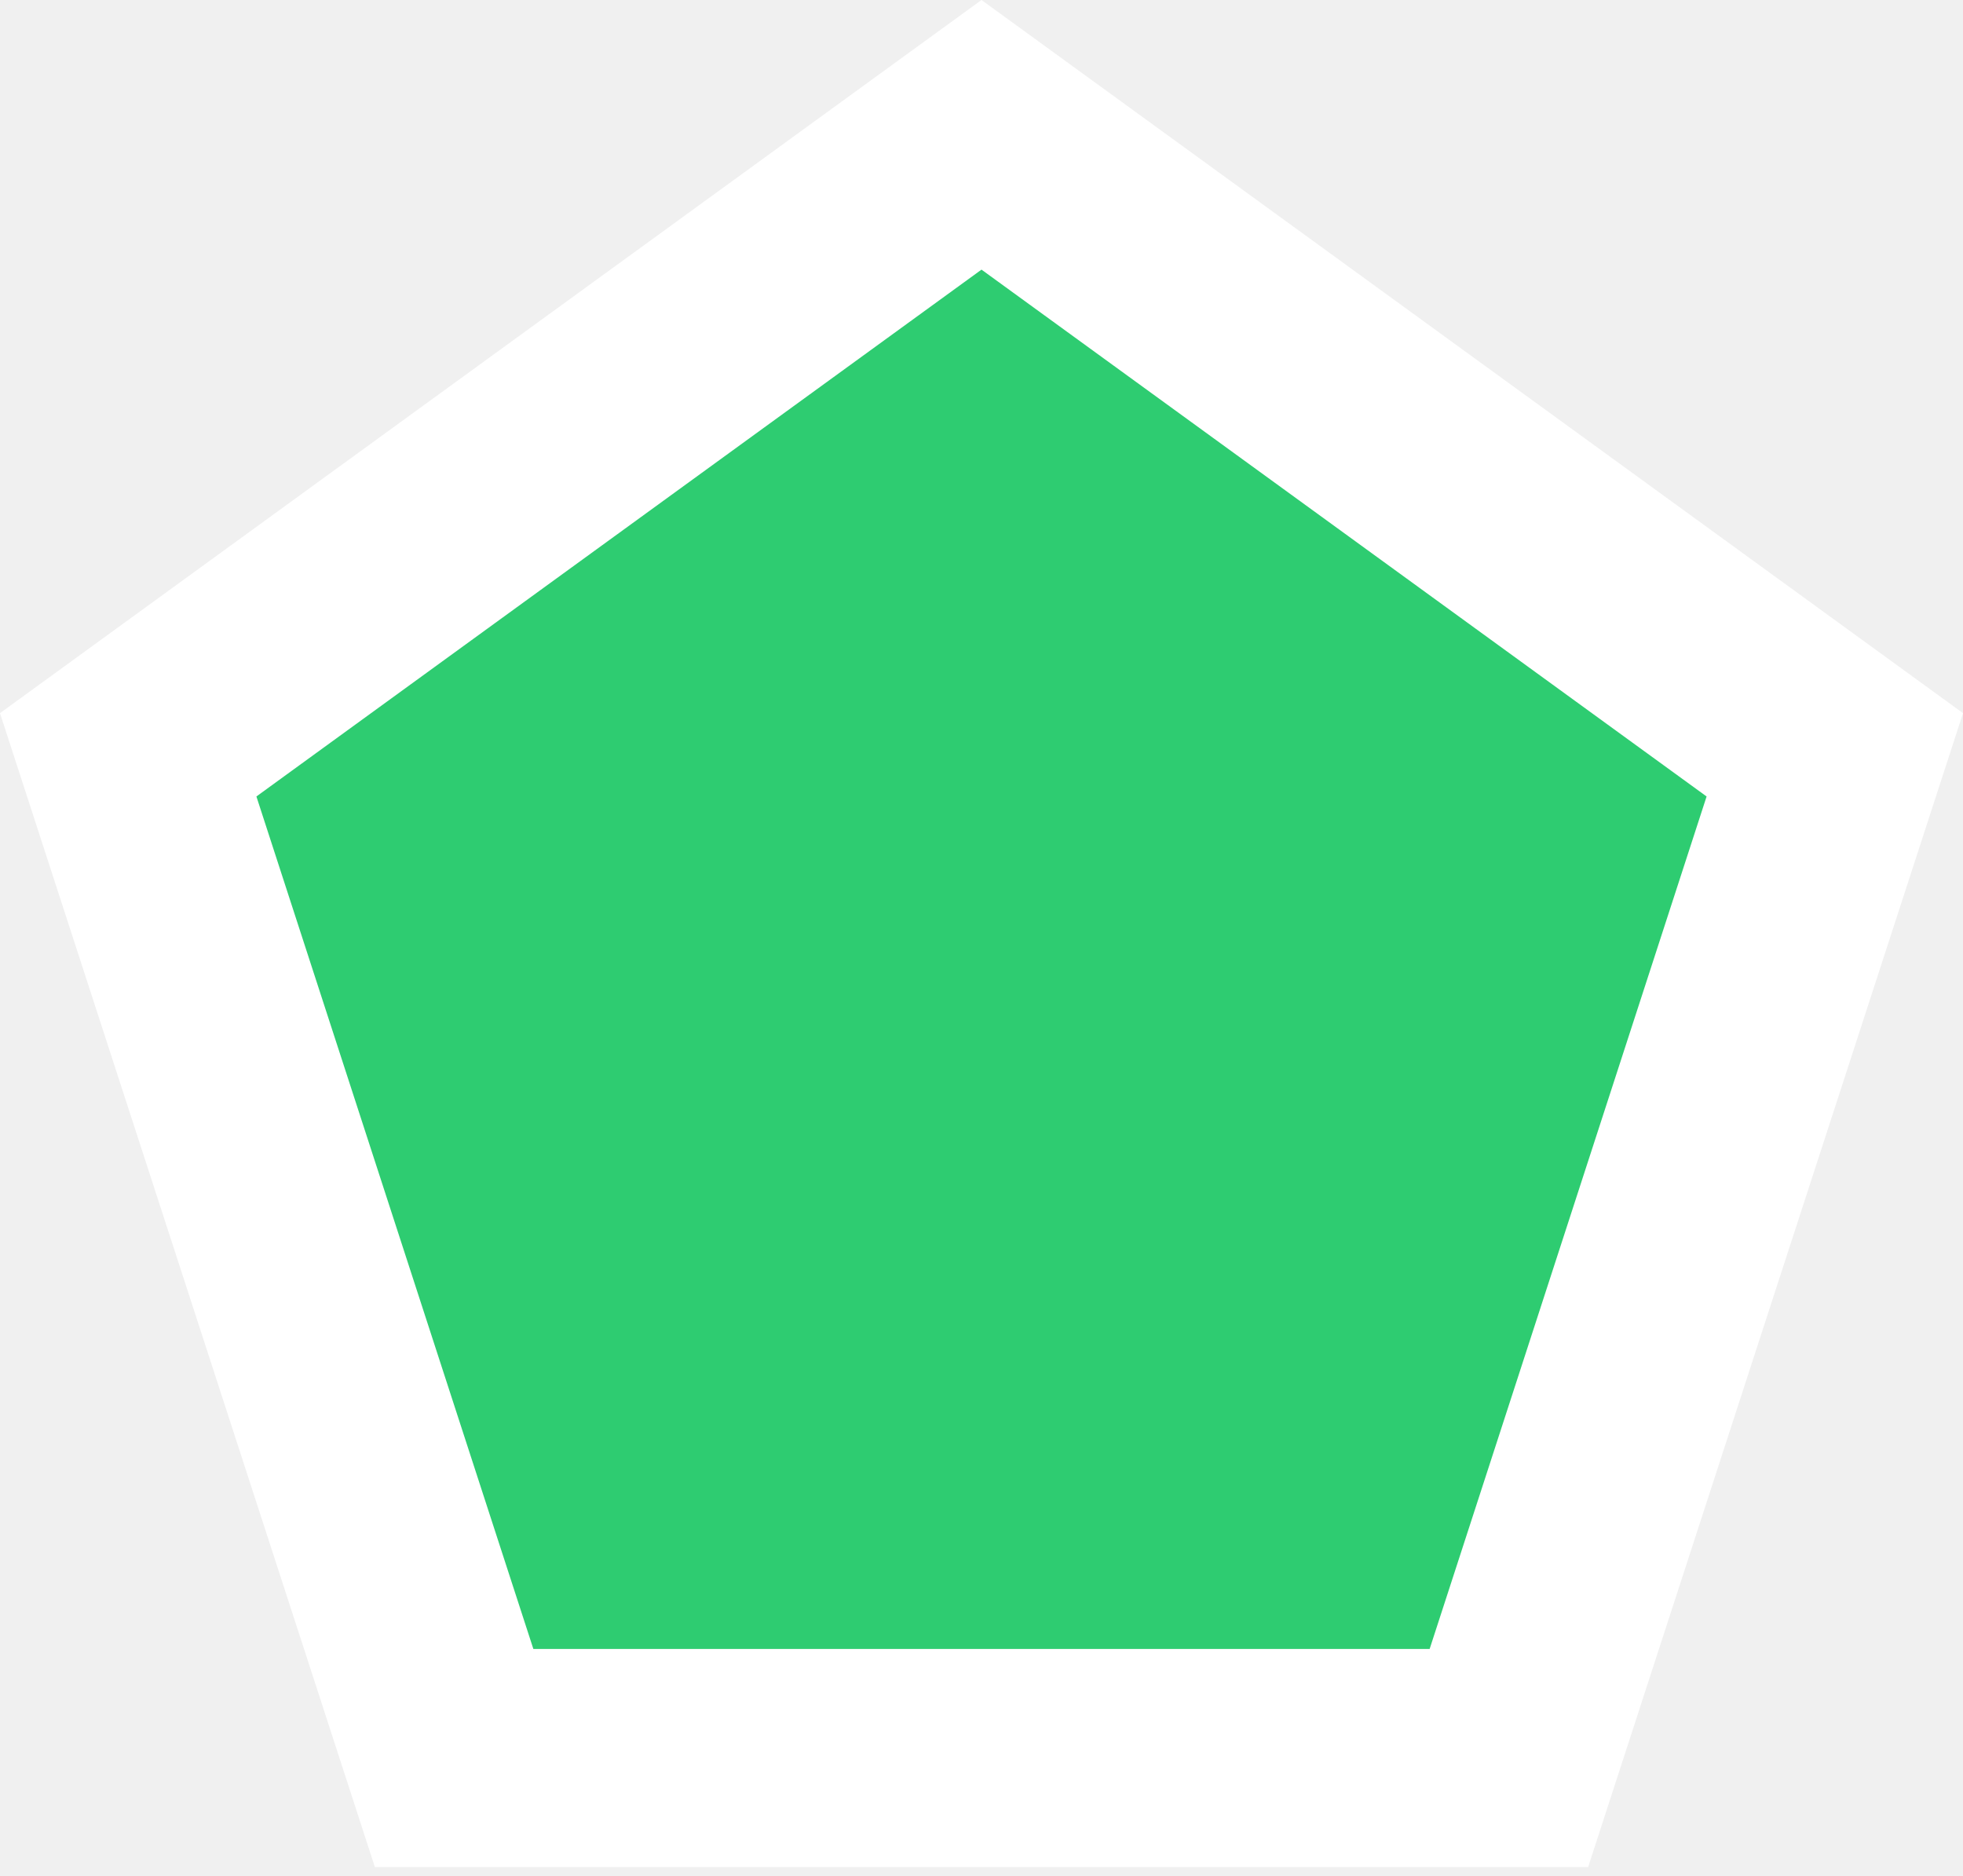
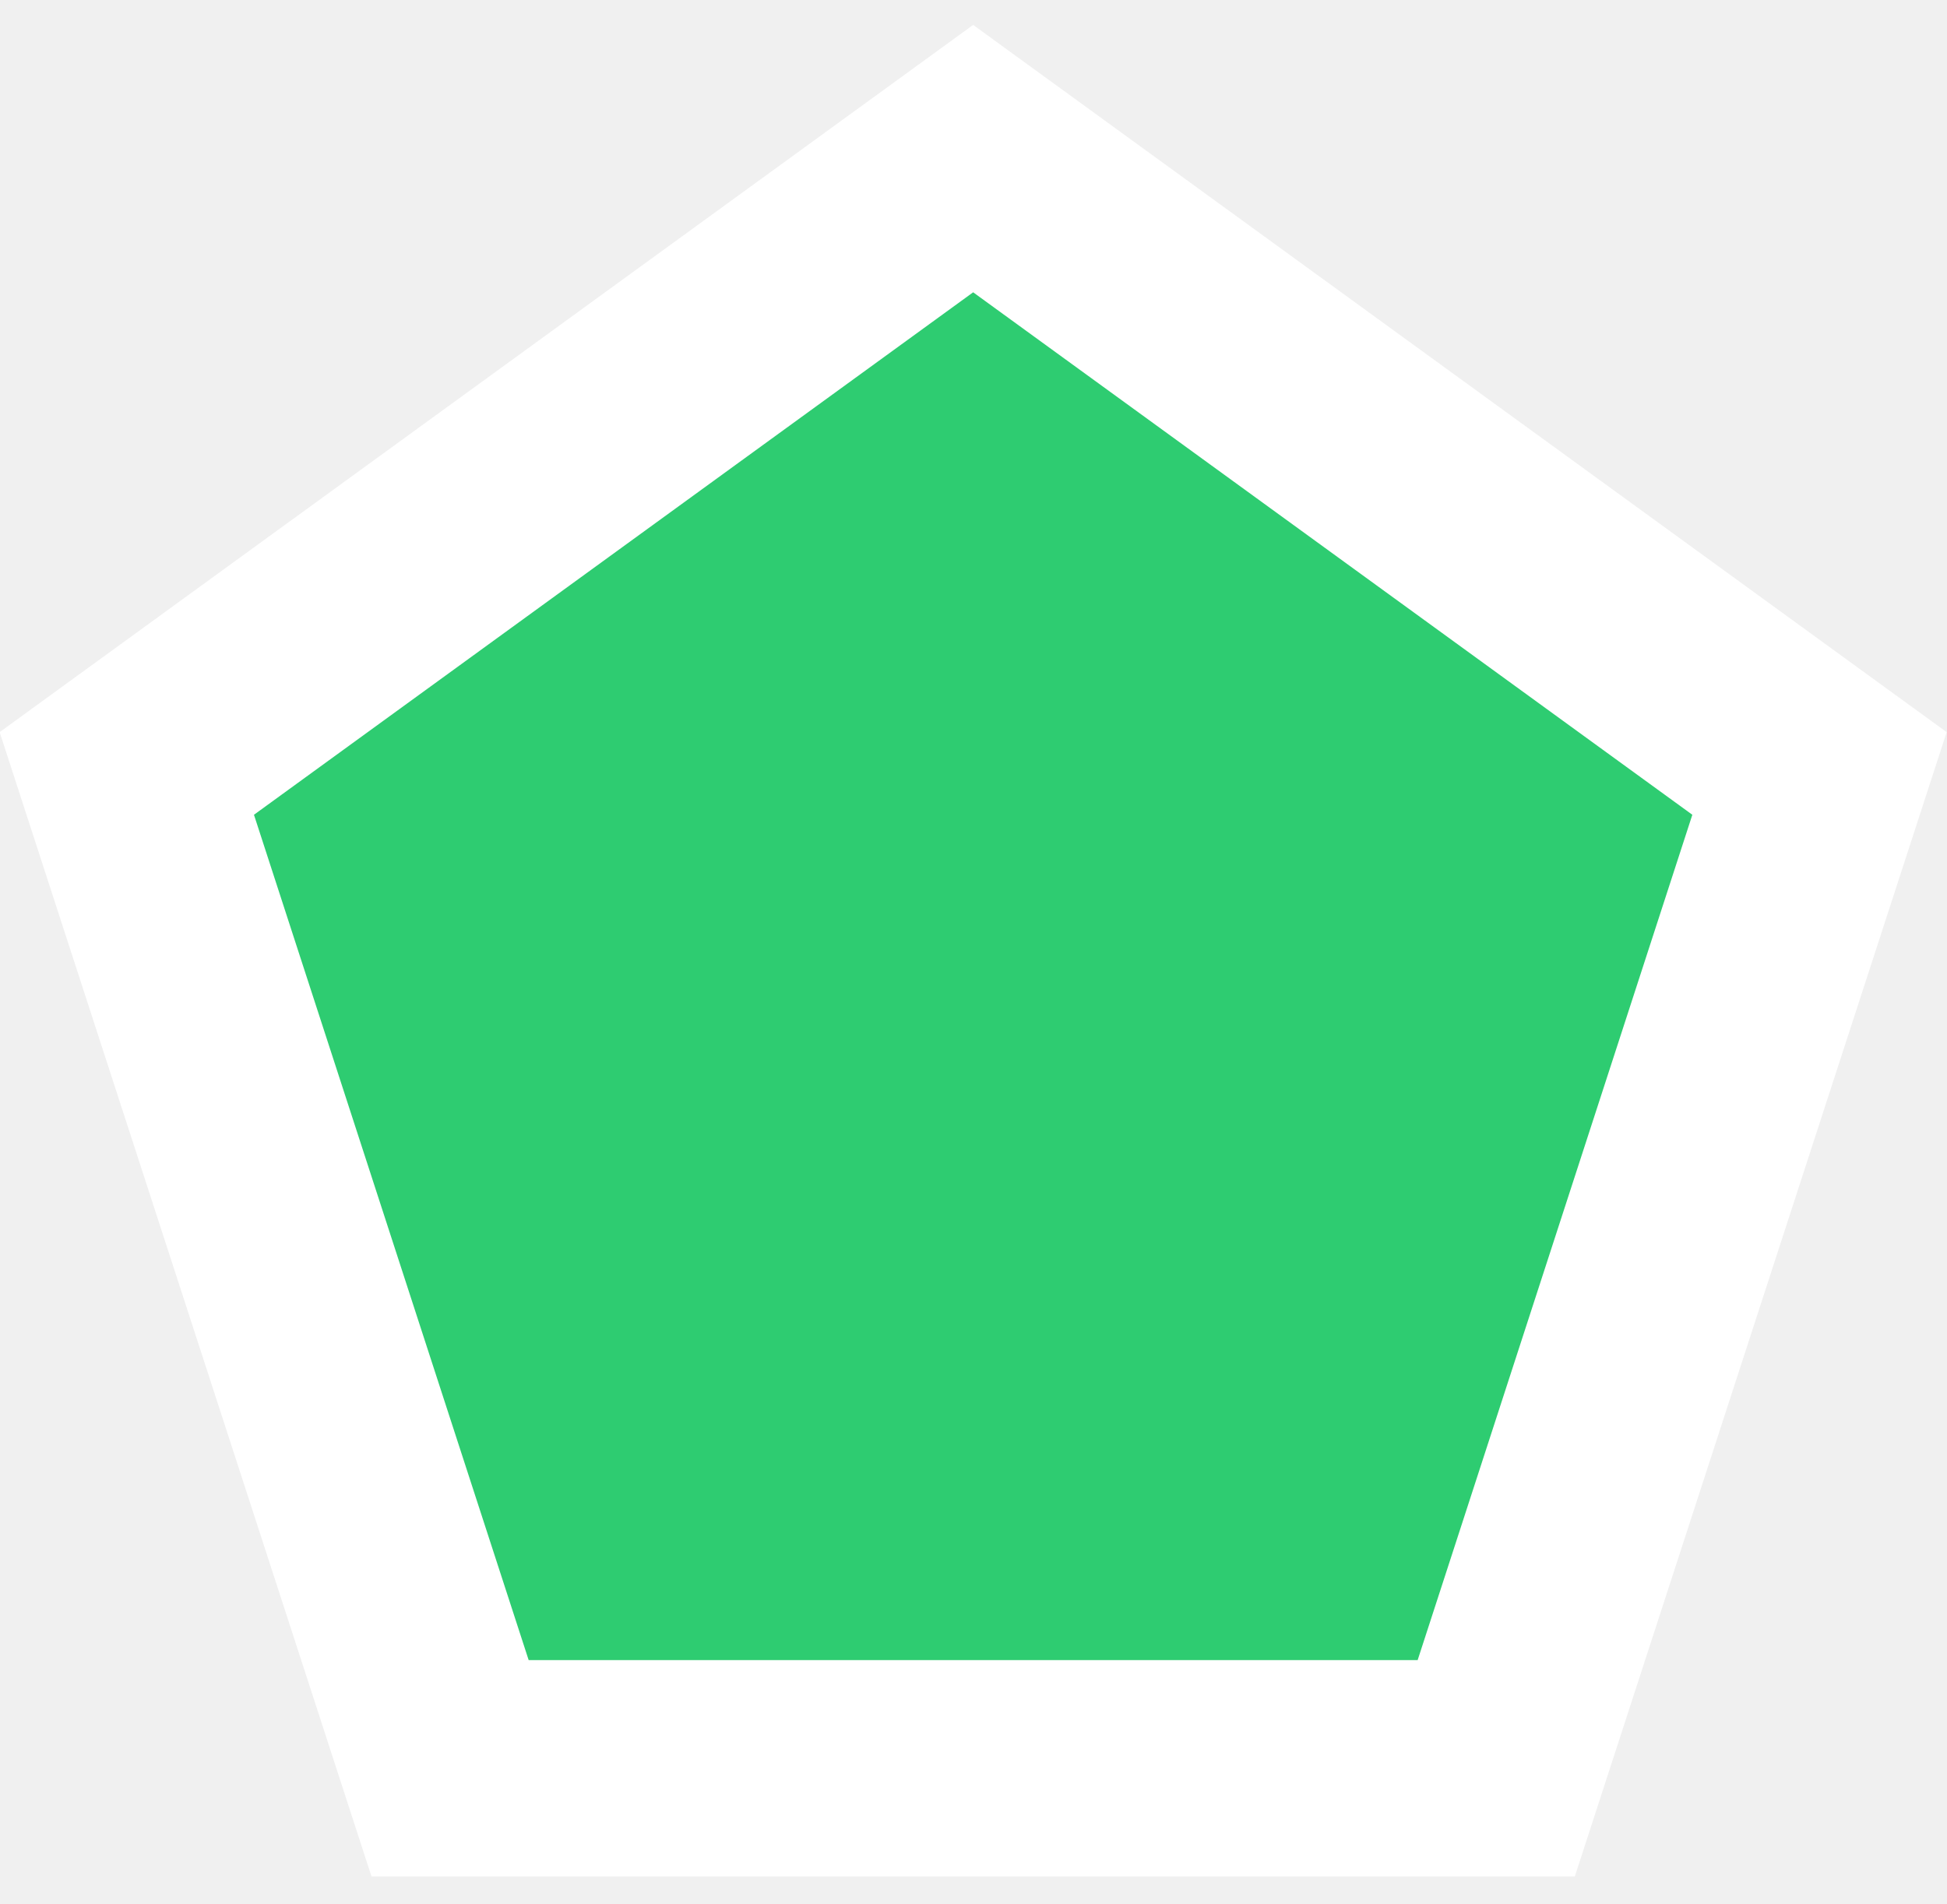
- <svg xmlns="http://www.w3.org/2000/svg" xmlns:xlink="http://www.w3.org/1999/xlink" width="45px" height="43px" viewBox="0 0 45 43" version="1.1">
+ <svg xmlns="http://www.w3.org/2000/svg" xmlns:xlink="http://www.w3.org/1999/xlink" width="45px" height="44px" viewBox="0 0 45 44" version="1.1">
  <defs>
-     <polygon id="path-1" points="22.5 0 45 16.347 36.406 42.798 8.594 42.798 0 16.347" />
+     <polygon id="path-1" points="22.492 0.576 44.992 16.923 36.398 43.373 8.586 43.373 -0.008 16.923" />
    <mask id="mask-2" maskContentUnits="userSpaceOnUse" maskUnits="objectBoundingBox" x="0" y="0" width="45" height="42.798" fill="white">
      <use xlink:href="#path-1" />
    </mask>
  </defs>
  <g id="Page-1" stroke="none" stroke-width="1" fill="none" fill-rule="evenodd" stroke-linejoin="round">
    <use id="door" stroke="#FFFFFF" mask="url(#mask-2)" stroke-width="10" fill="#2ECC71" xlink:href="#path-1" />
  </g>
</svg>
